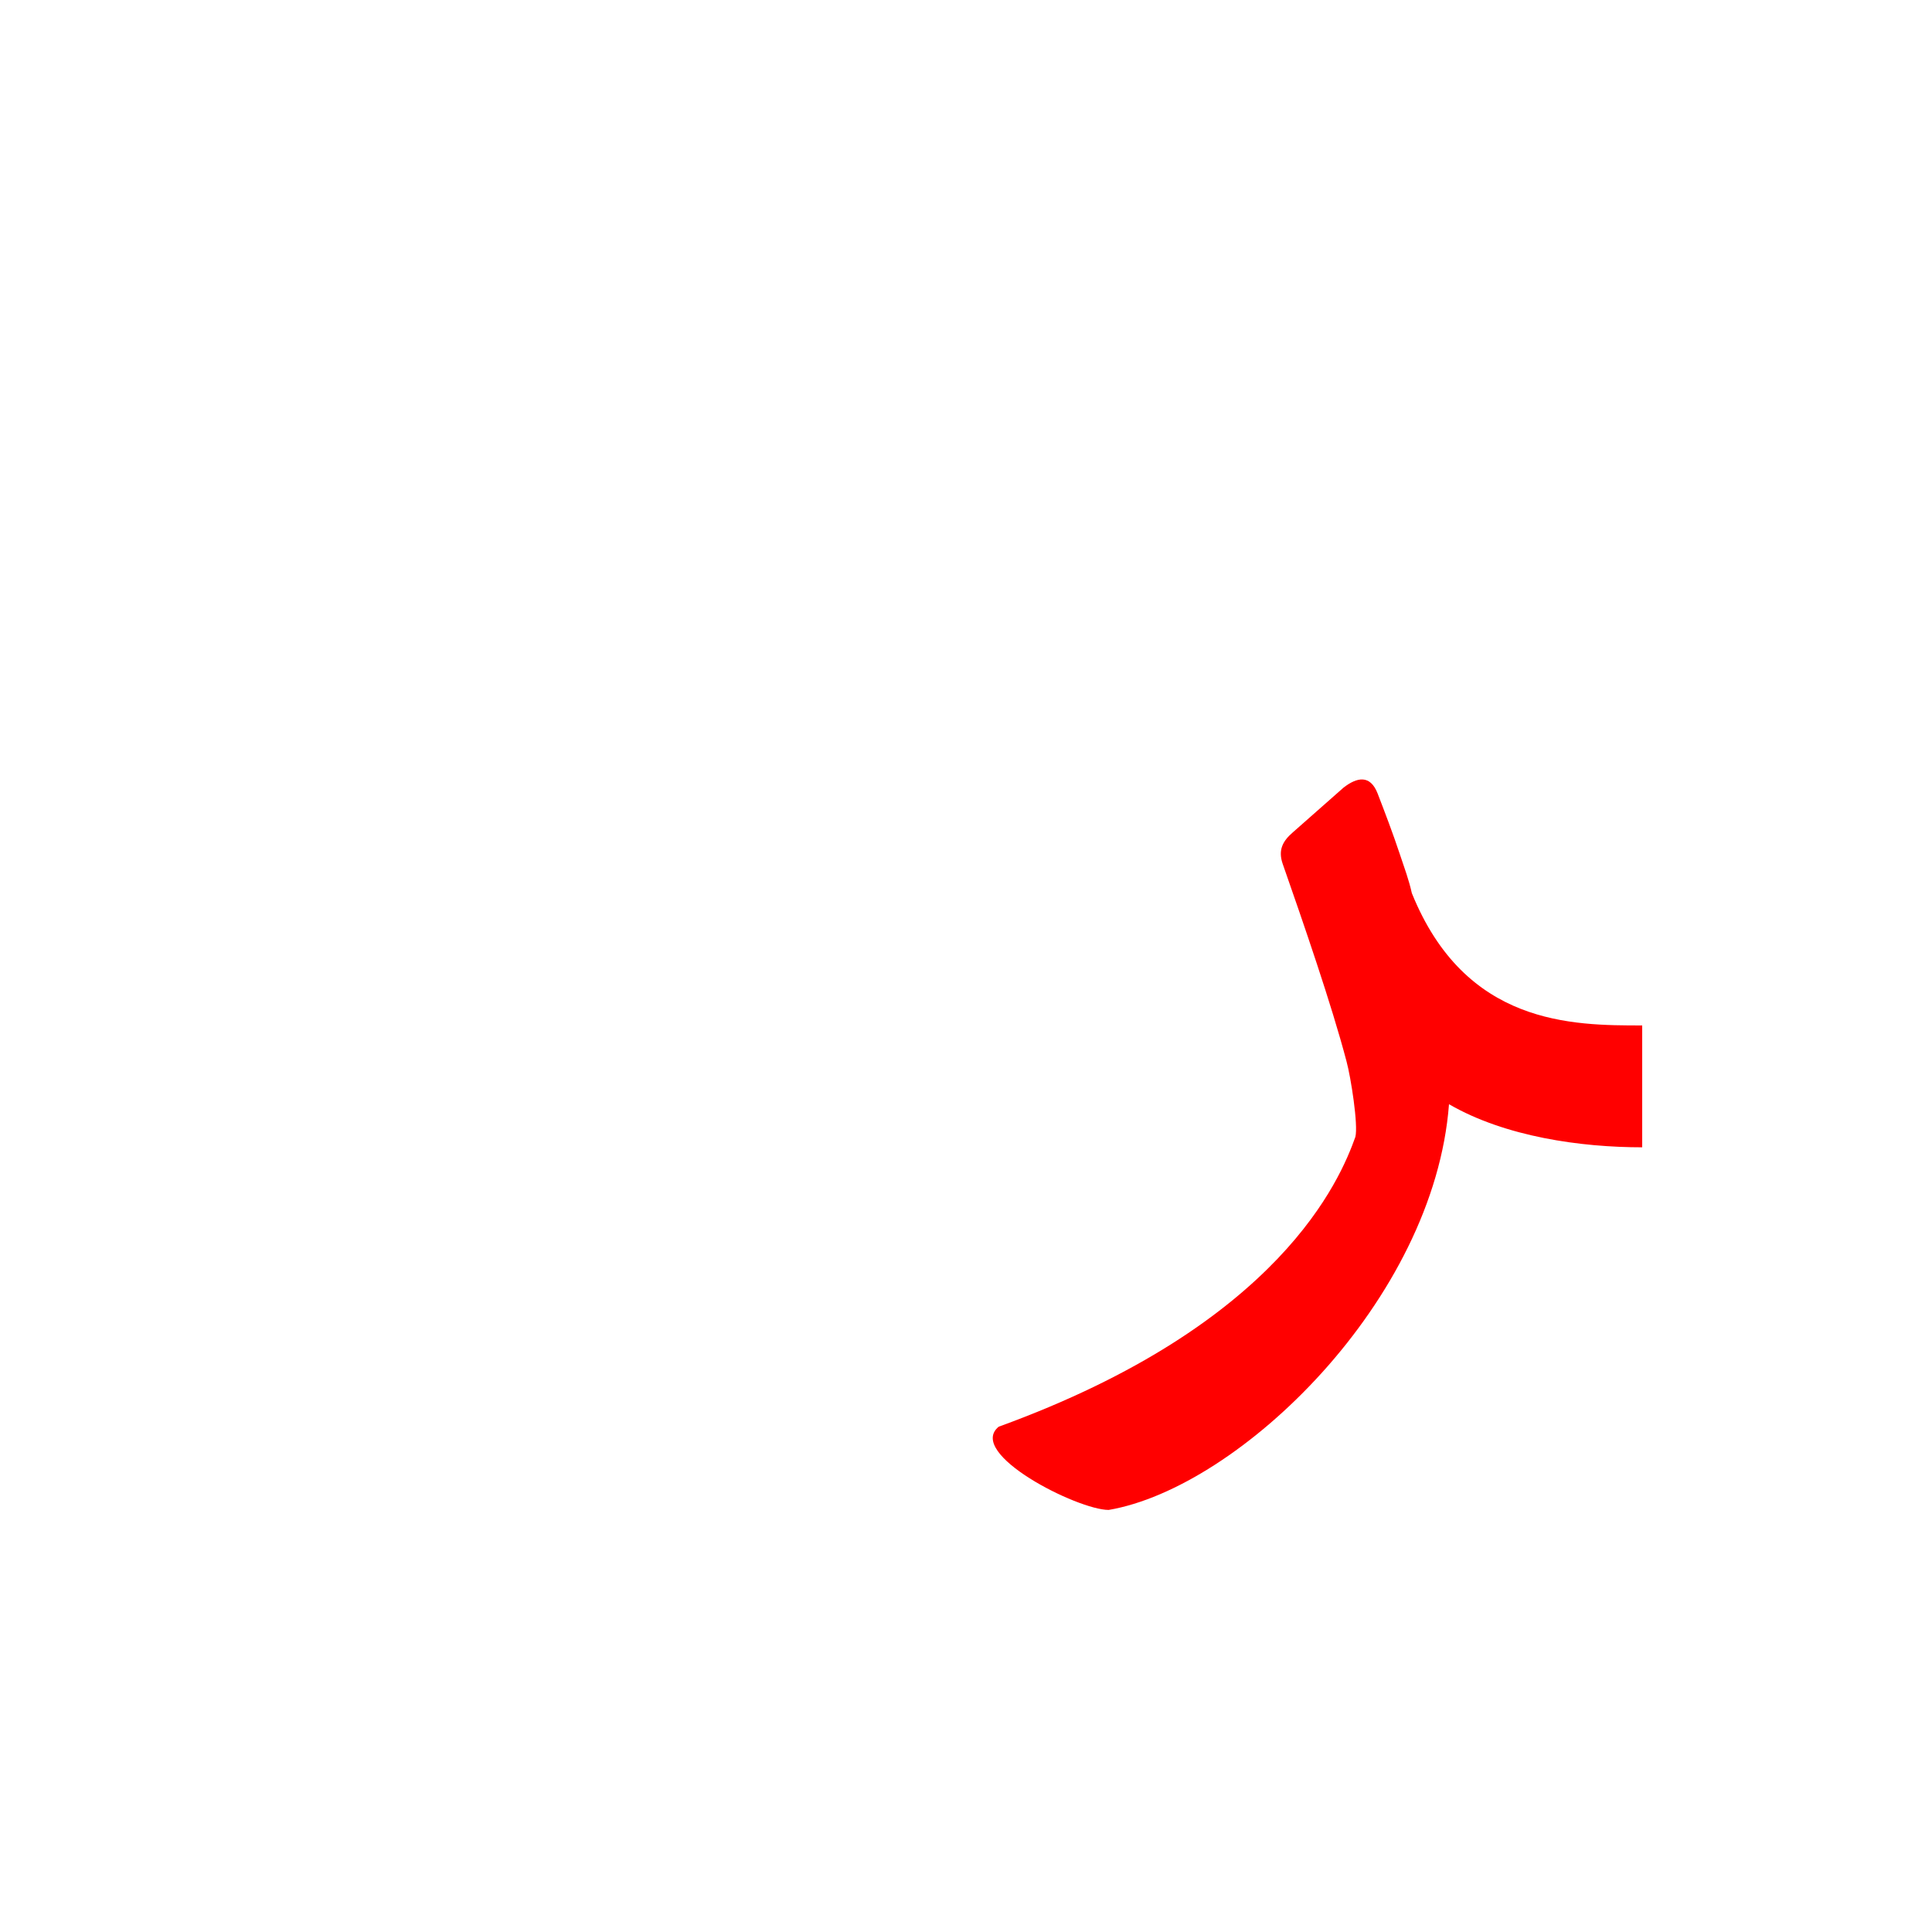
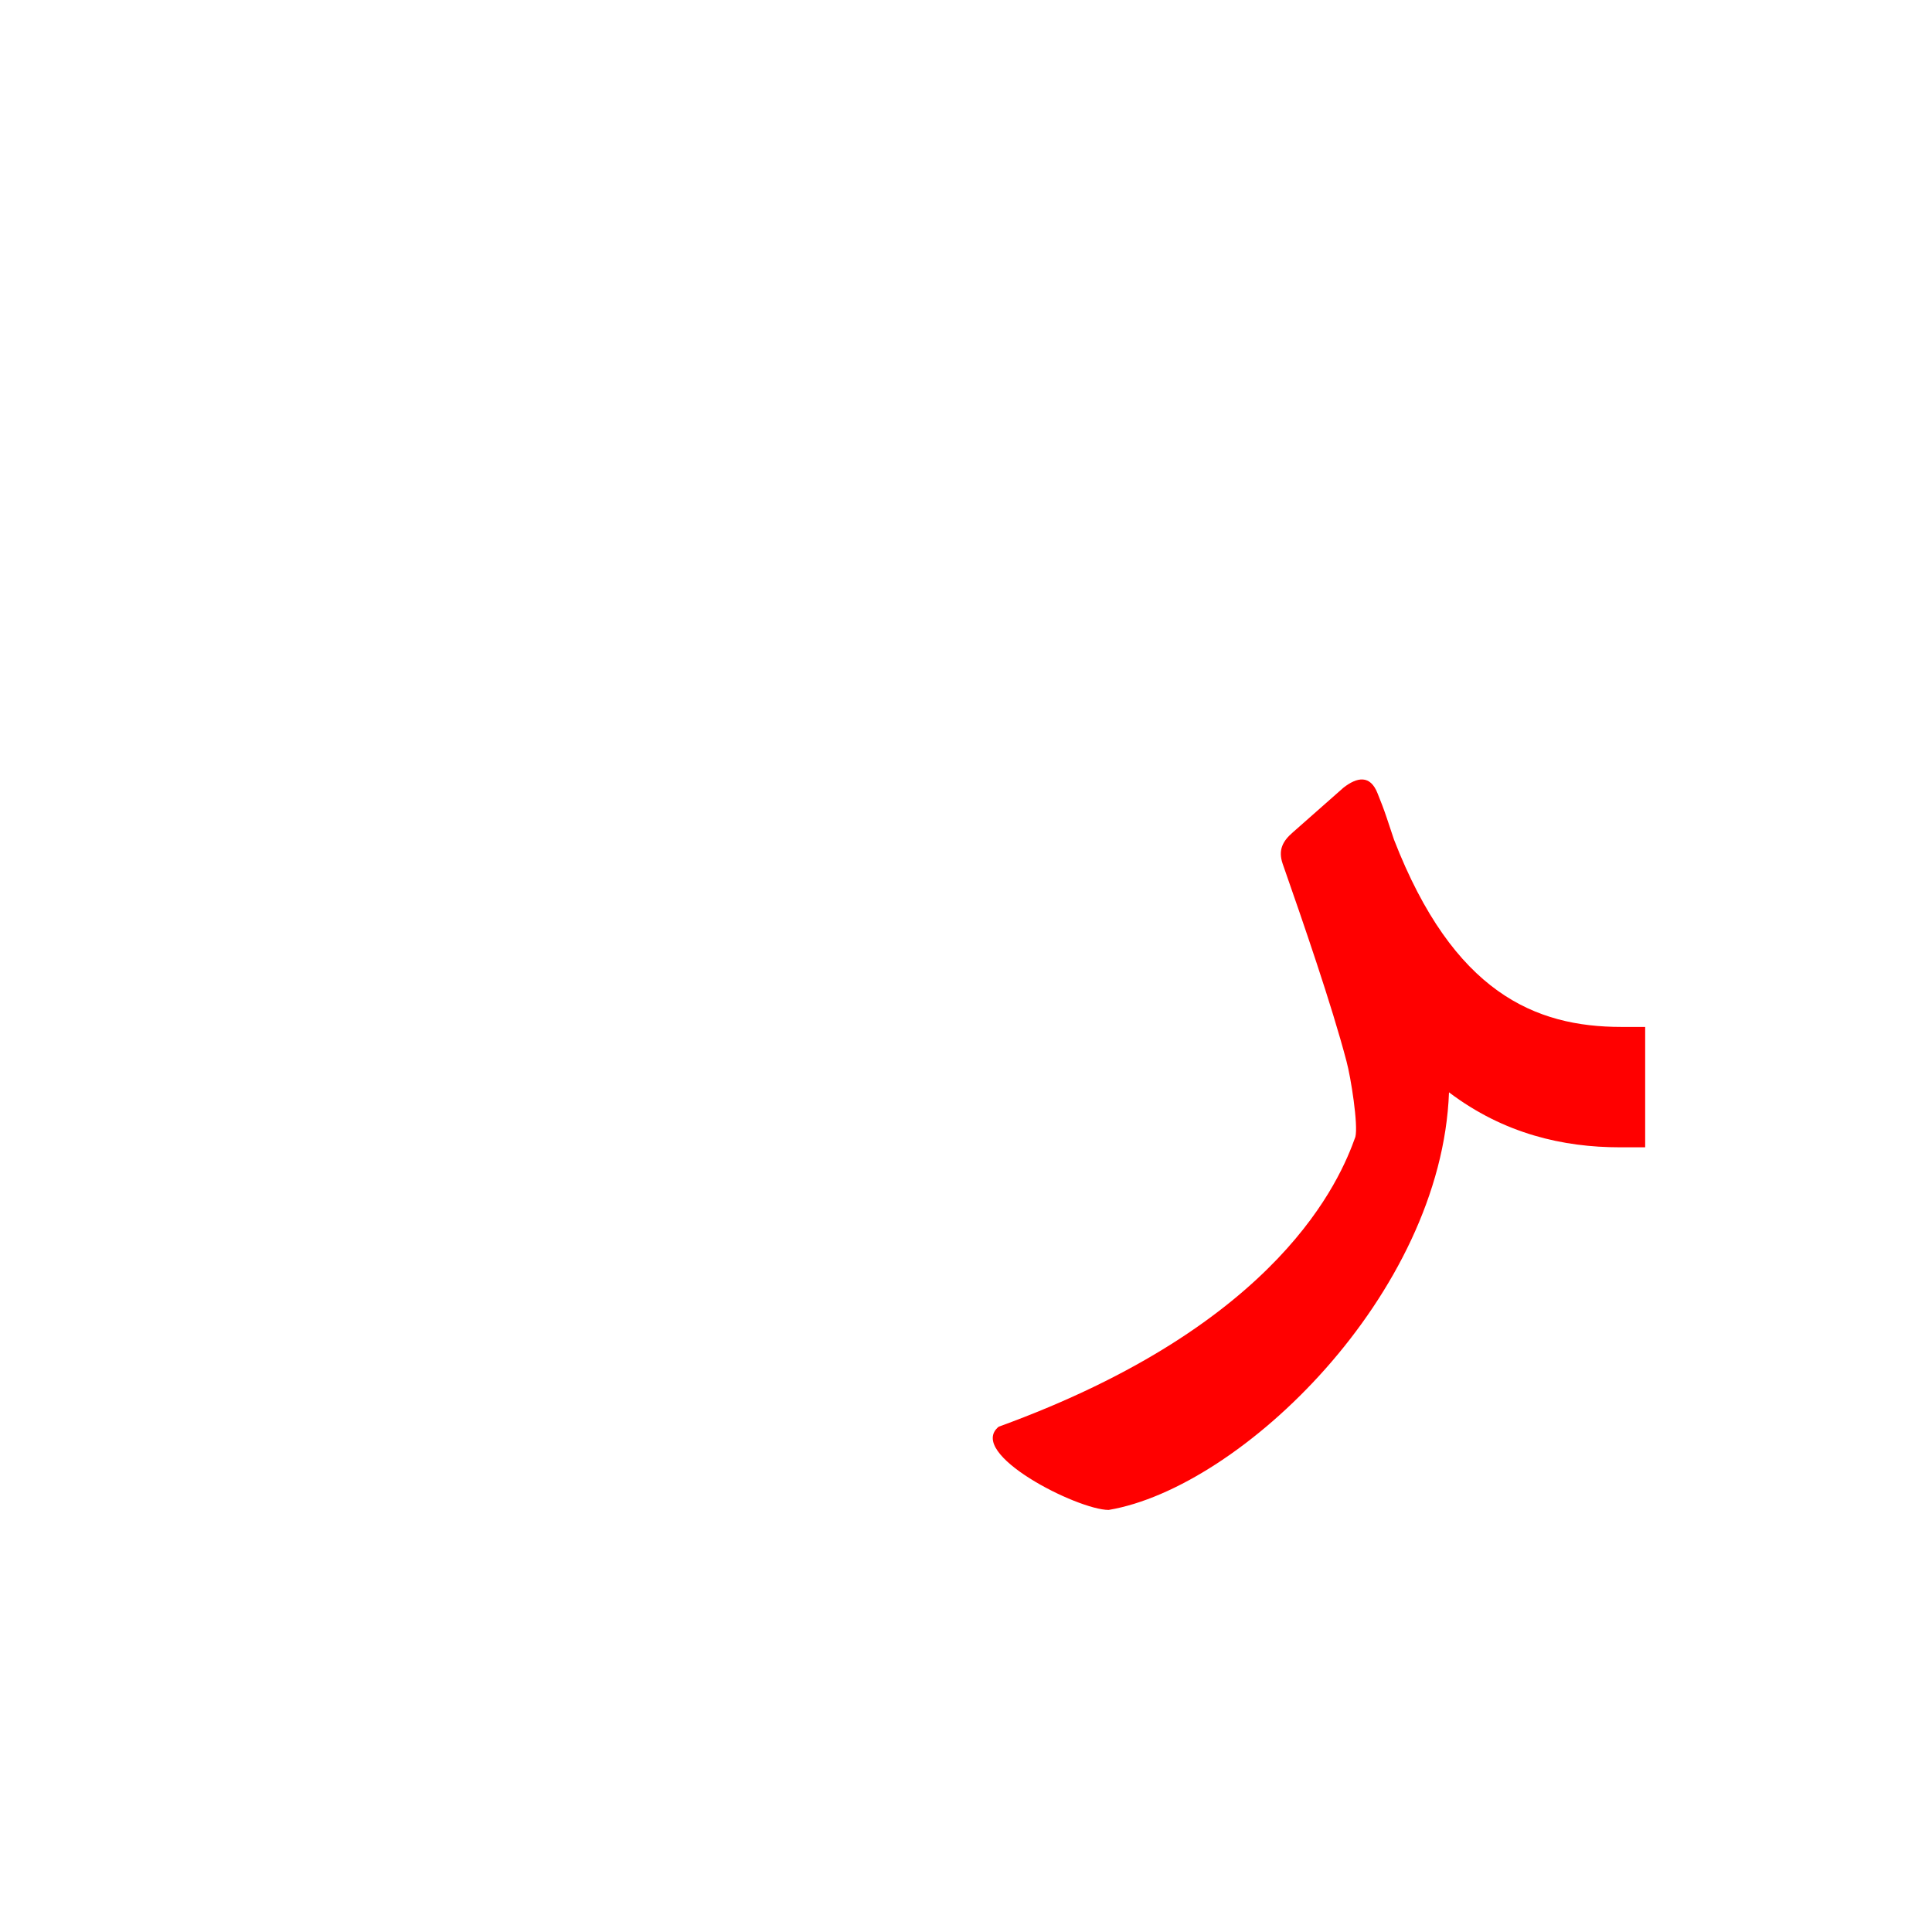
<svg xmlns="http://www.w3.org/2000/svg" xml:space="preserve" width="1300px" height="1300px" version="1.0" style="shape-rendering:geometricPrecision; text-rendering:geometricPrecision; image-rendering:optimizeQuality; fill-rule:evenodd; clip-rule:evenodd" viewBox="0 0 1300 1056">
  <defs>
    <style type="text/css">
   
    .fil1 {fill:#663300;fill-opacity:0.502}
    .fil2 {fill:#CC9933;fill-opacity:0.502}
    .fil8 {fill:#1A1A1A;fill-opacity:0.549}
    .fil4 {fill:#996633;fill-opacity:0.549}
    .fil6 {fill:#FF9933;fill-opacity:0.549}
    .fil5 {fill:gray}
    .fil9 {fill:#996633}
    .fil7 {fill:red}
    .fil3 {fill:fuchsia}
    .fil0 {fill:#FF6633}
   
  </style>
  </defs>
  <g id="_100:master" visibility="hidden">
    <path class="fil0" d="M992 569l17 0 -1 81 -16 0c-81,0 -162,-41 -163,-122l0 -16 55 16c24,28 66,41 108,41z" />
    <path class="fil1" d="M900 614l-52 36c-1,50 -109,162 -177,181 -26,12 -64,15 -95,11 -22,-6 -18,22 -22,36l124 17c79,11 200,-116 219,-245 2,-11 3,-25 3,-36z" />
    <path class="fil2" d="M843 677c15,-51 -17,-113 -52,-186l55 -60c32,69 54,139 54,187 0,48 -29,76 -38,82 -99,65 -22,-9 -19,-23z" />
  </g>
  <g id="Layer_x0020_1" visibility="hidden">
    <path class="fil3" d="M937 711c29,-38 70,-94 -8,-305l-62 53c59,175 53,164 37,205l33 47z" />
    <path class="fil4" d="M915 618c11,64 -135,211 -270,211 -17,3 42,65 65,65 115,0 281,-155 264,-309 -29,-4 -38,16 -59,33z" />
    <path class="fil5" d="M916 544c5,19 13,36 26,52 27,32 75,54 159,54l0 -81c-86,0 -117,-17 -161,-67l-24 42z" />
  </g>
  <g id="Layer_x0020_2" visibility="hidden">
    <path class="fil4" d="M908 585c34,97 -100,243 -256,244 -42,3 52,65 74,65 143,0 265,-195 247,-309 -29,-4 -44,-17 -65,0z" />
    <path class="fil5" d="M895 488c-11,117 92,162 194,162l0 -81c-131,0 -181,-67 -194,-81z" />
    <path class="fil3" d="M937 711c29,-38 70,-94 -8,-305l-62 53c33,96 46,136 48,160 2,19 0,33 -7,51l29 41z" />
  </g>
  <g id="Layer_x0020_3" visibility="hidden">
    <path class="fil5" d="M898 488c-11,117 92,162 194,162l0 -81c-130,0 -180,-67 -194,-81z" />
    <path class="fil3" d="M908 699l22 0c42,-10 39,-21 44,-67 8,-67 -20,-161 -38,-209l-63 52c20,57 43,154 37,175 -8,31 9,25 -2,49z" />
    <path class="fil4" d="M975 617l-65 33c-7,29 -92,153 -258,179 -42,3 52,65 74,65 168,-33 249,-184 249,-277z" />
  </g>
  <g id="Layer_x0020_4" visibility="hidden">
    <path class="fil3" d="M908 699l22 0c42,-10 39,-21 44,-67 8,-67 -20,-161 -38,-209l-63 52c20,57 43,154 37,175 -8,31 9,25 -2,49z" />
    <path class="fil4" d="M975 617l-65 33c-7,29 -39,78 -195,196 0,10 9,21 22,30 14,10 32,18 43,18 162,-114 195,-200 195,-277z" />
    <path class="fil5" d="M898 488c-11,117 92,162 194,162l0 -81c-130,0 -180,-67 -194,-81z" />
  </g>
  <g id="Layer_x0020_5" visibility="hidden">
    <path class="fil3" d="M916 699c29,0 52,-13 58,-67 8,-67 -28,-185 -47,-234l-62 53c20,56 59,178 53,199 -8,31 9,25 -2,49z" />
    <path class="fil6" d="M975 617l-57 33c-7,29 -47,78 -203,196 0,22 44,48 65,48 211,-163 195,-235 195,-277z" />
  </g>
  <g id="Layer_x0020_6" visibility="hidden">
    <path class="fil7" d="M913 637l50 41c8,-40 12,-65 10,-100 -3,-58 -28,-118 -46,-166 -5,-13 -14,-11 -23,-4l-34 30c-7,6 -10,12 -7,21 6,19 15,43 24,69 13,41 26,84 26,109z" />
    <path class="fil8" d="M973 577l-63 33c15,44 -33,170 -238,228 -22,18 53,56 74,56 116,-12 238,-163 227,-317z" />
    <path class="fil9" d="M942 452l-3 139c37,46 111,59 166,59l0 -82c-51,0 -132,0 -163,-116z" />
  </g>
  <g id="Layer_x0020_7">
-     <path class="fil7" d="M906 592c-10,-38 -29,-93 -43,-133 -3,-9 0,-15 7,-21l34 -30c9,-7 18,-9 23,4 5,13 10,26 15,41l0 -1 0 1c3,9 6,17 8,26 36,89 108,89 155,89l0 82c-41,0 -92,-7 -130,-29 -10,132 -141,258 -229,273 -21,0 -96,-38 -74,-56 190,-69 230,-167 240,-195 2,-8 -3,-40 -6,-51z" />
+     <path class="fil7" d="M906 592c-10,-38 -29,-93 -43,-133 -3,-9 0,-15 7,-21l34 -30c9,-7 18,-9 23,4 2,5 4,10 6,16l0 0 0 0 5 15c40,103 95,126 153,126l16 0 0 81 -17 0c-38,0 -78,-9 -115,-37 -5,136 -140,266 -229,281 -21,0 -96,-38 -74,-56 190,-69 230,-167 240,-195 2,-8 -3,-40 -6,-51z" />
  </g>
</svg>
